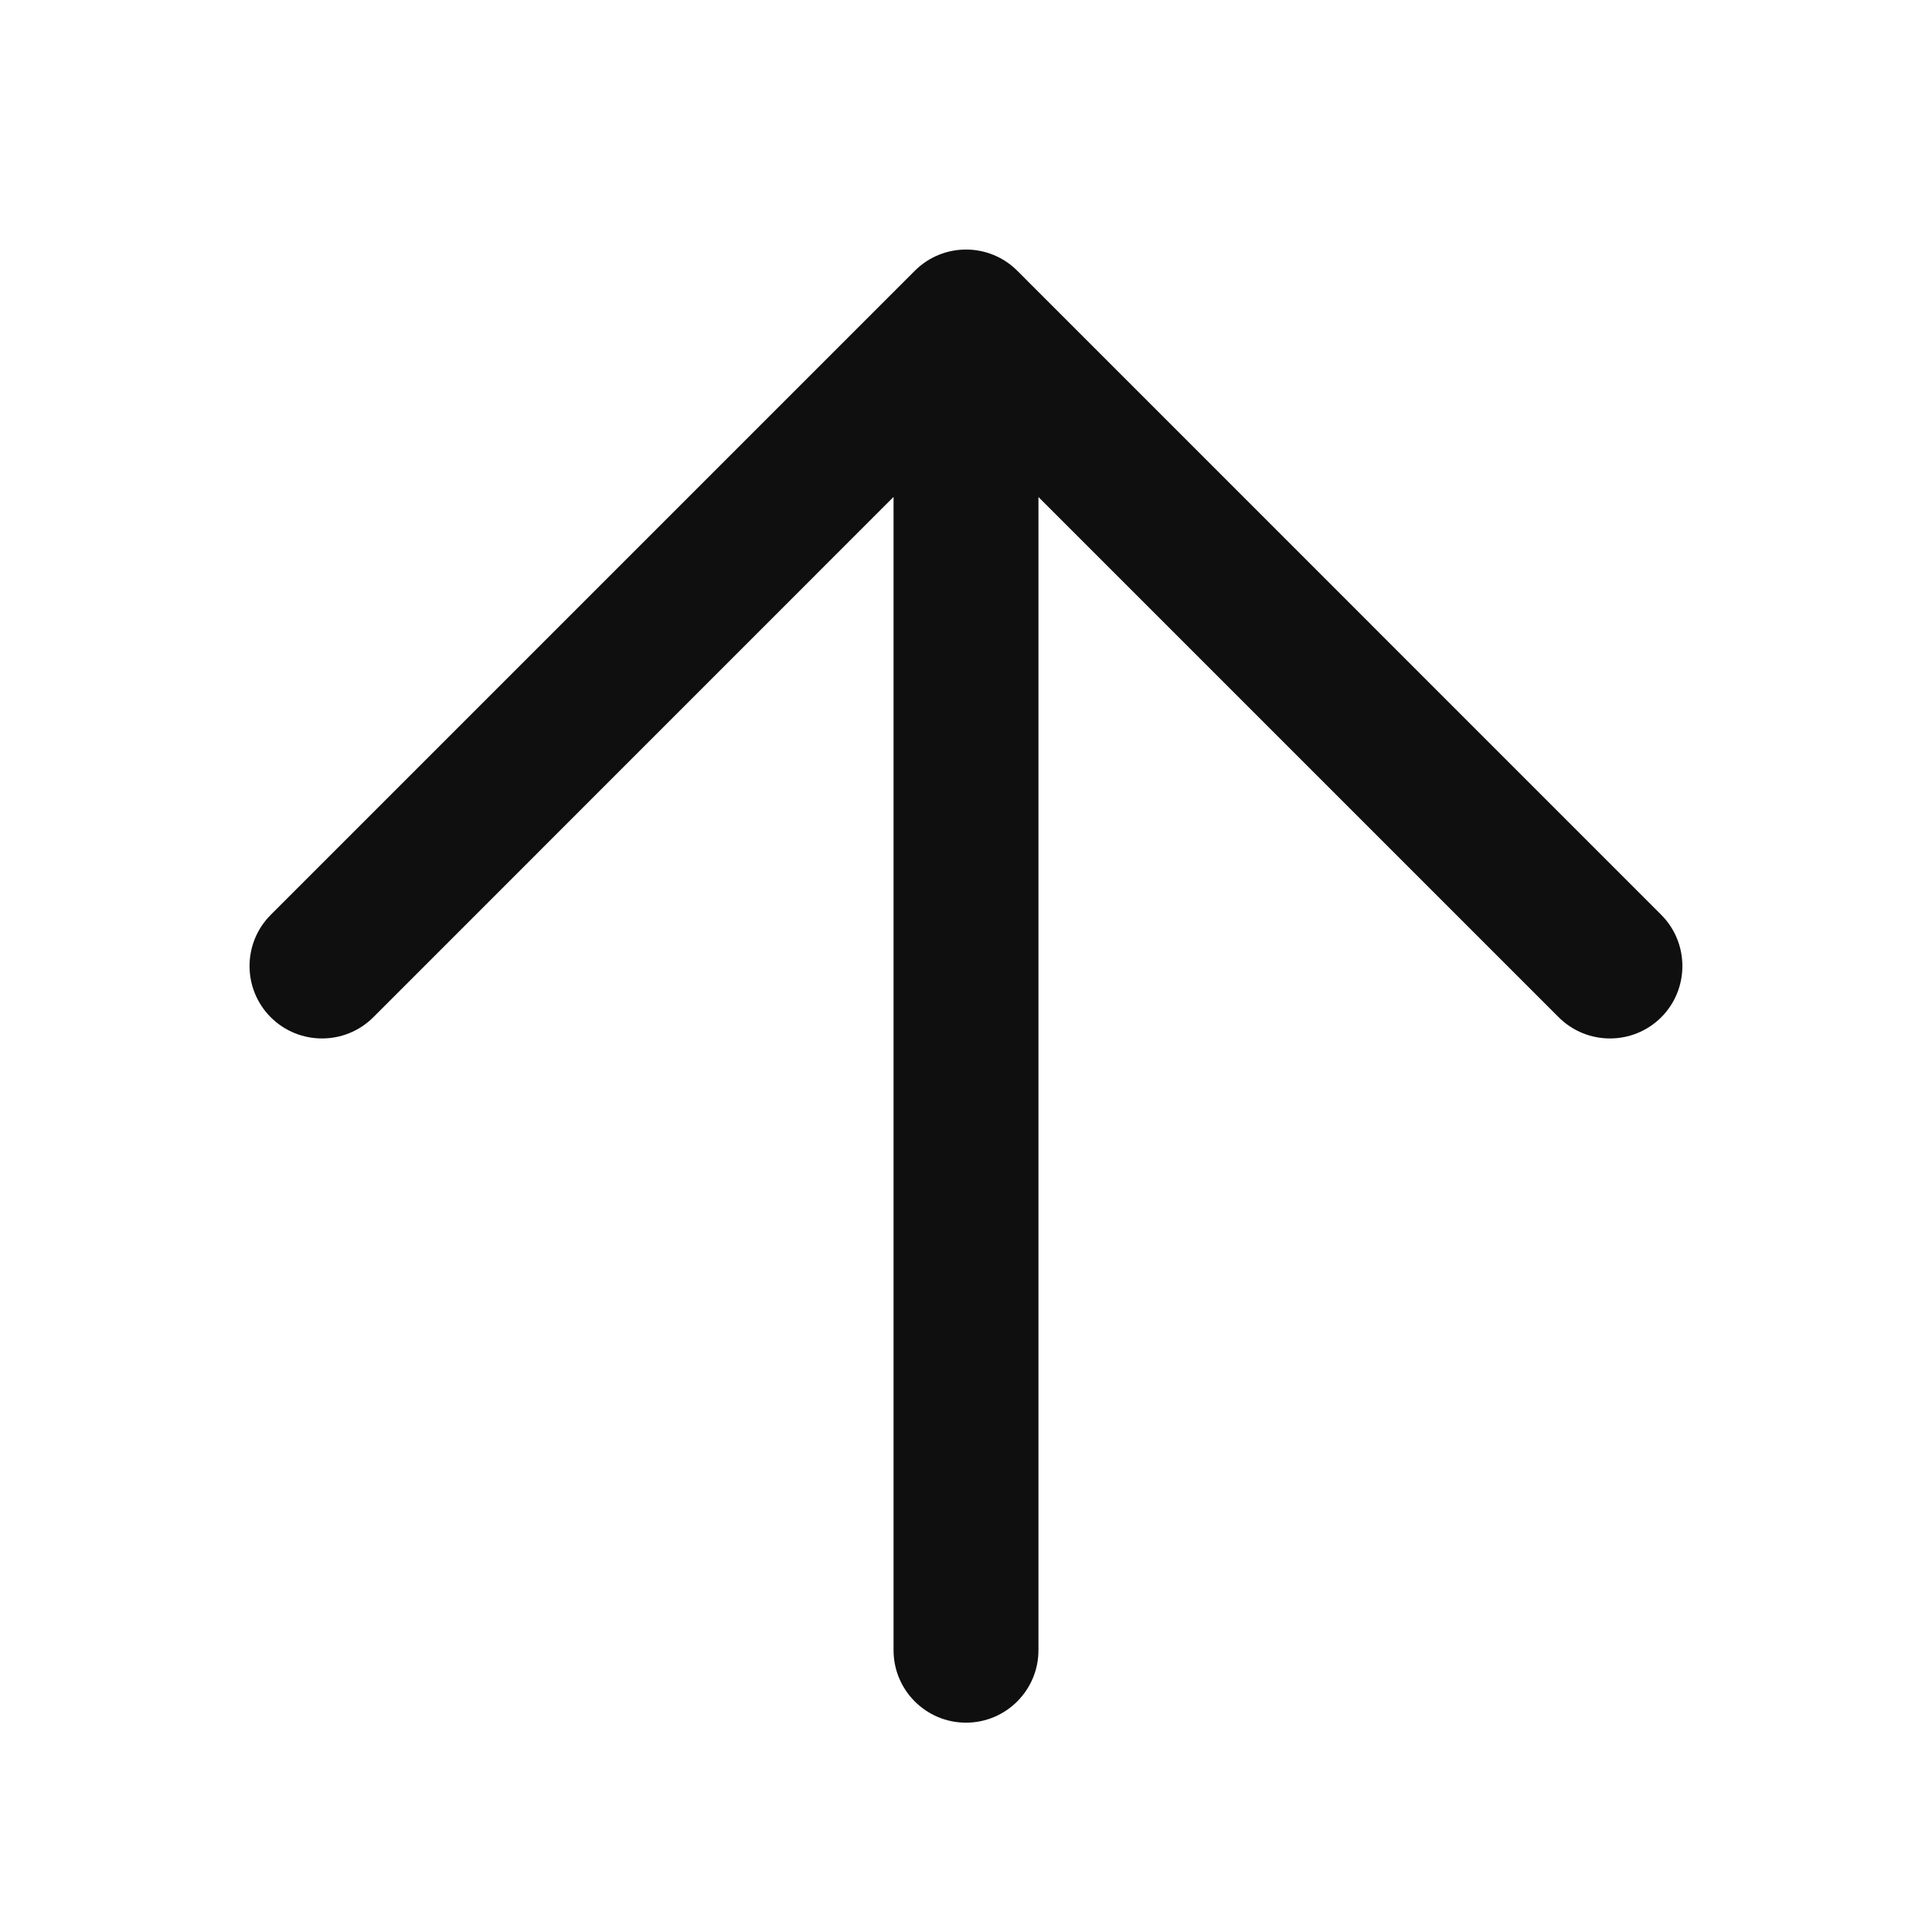
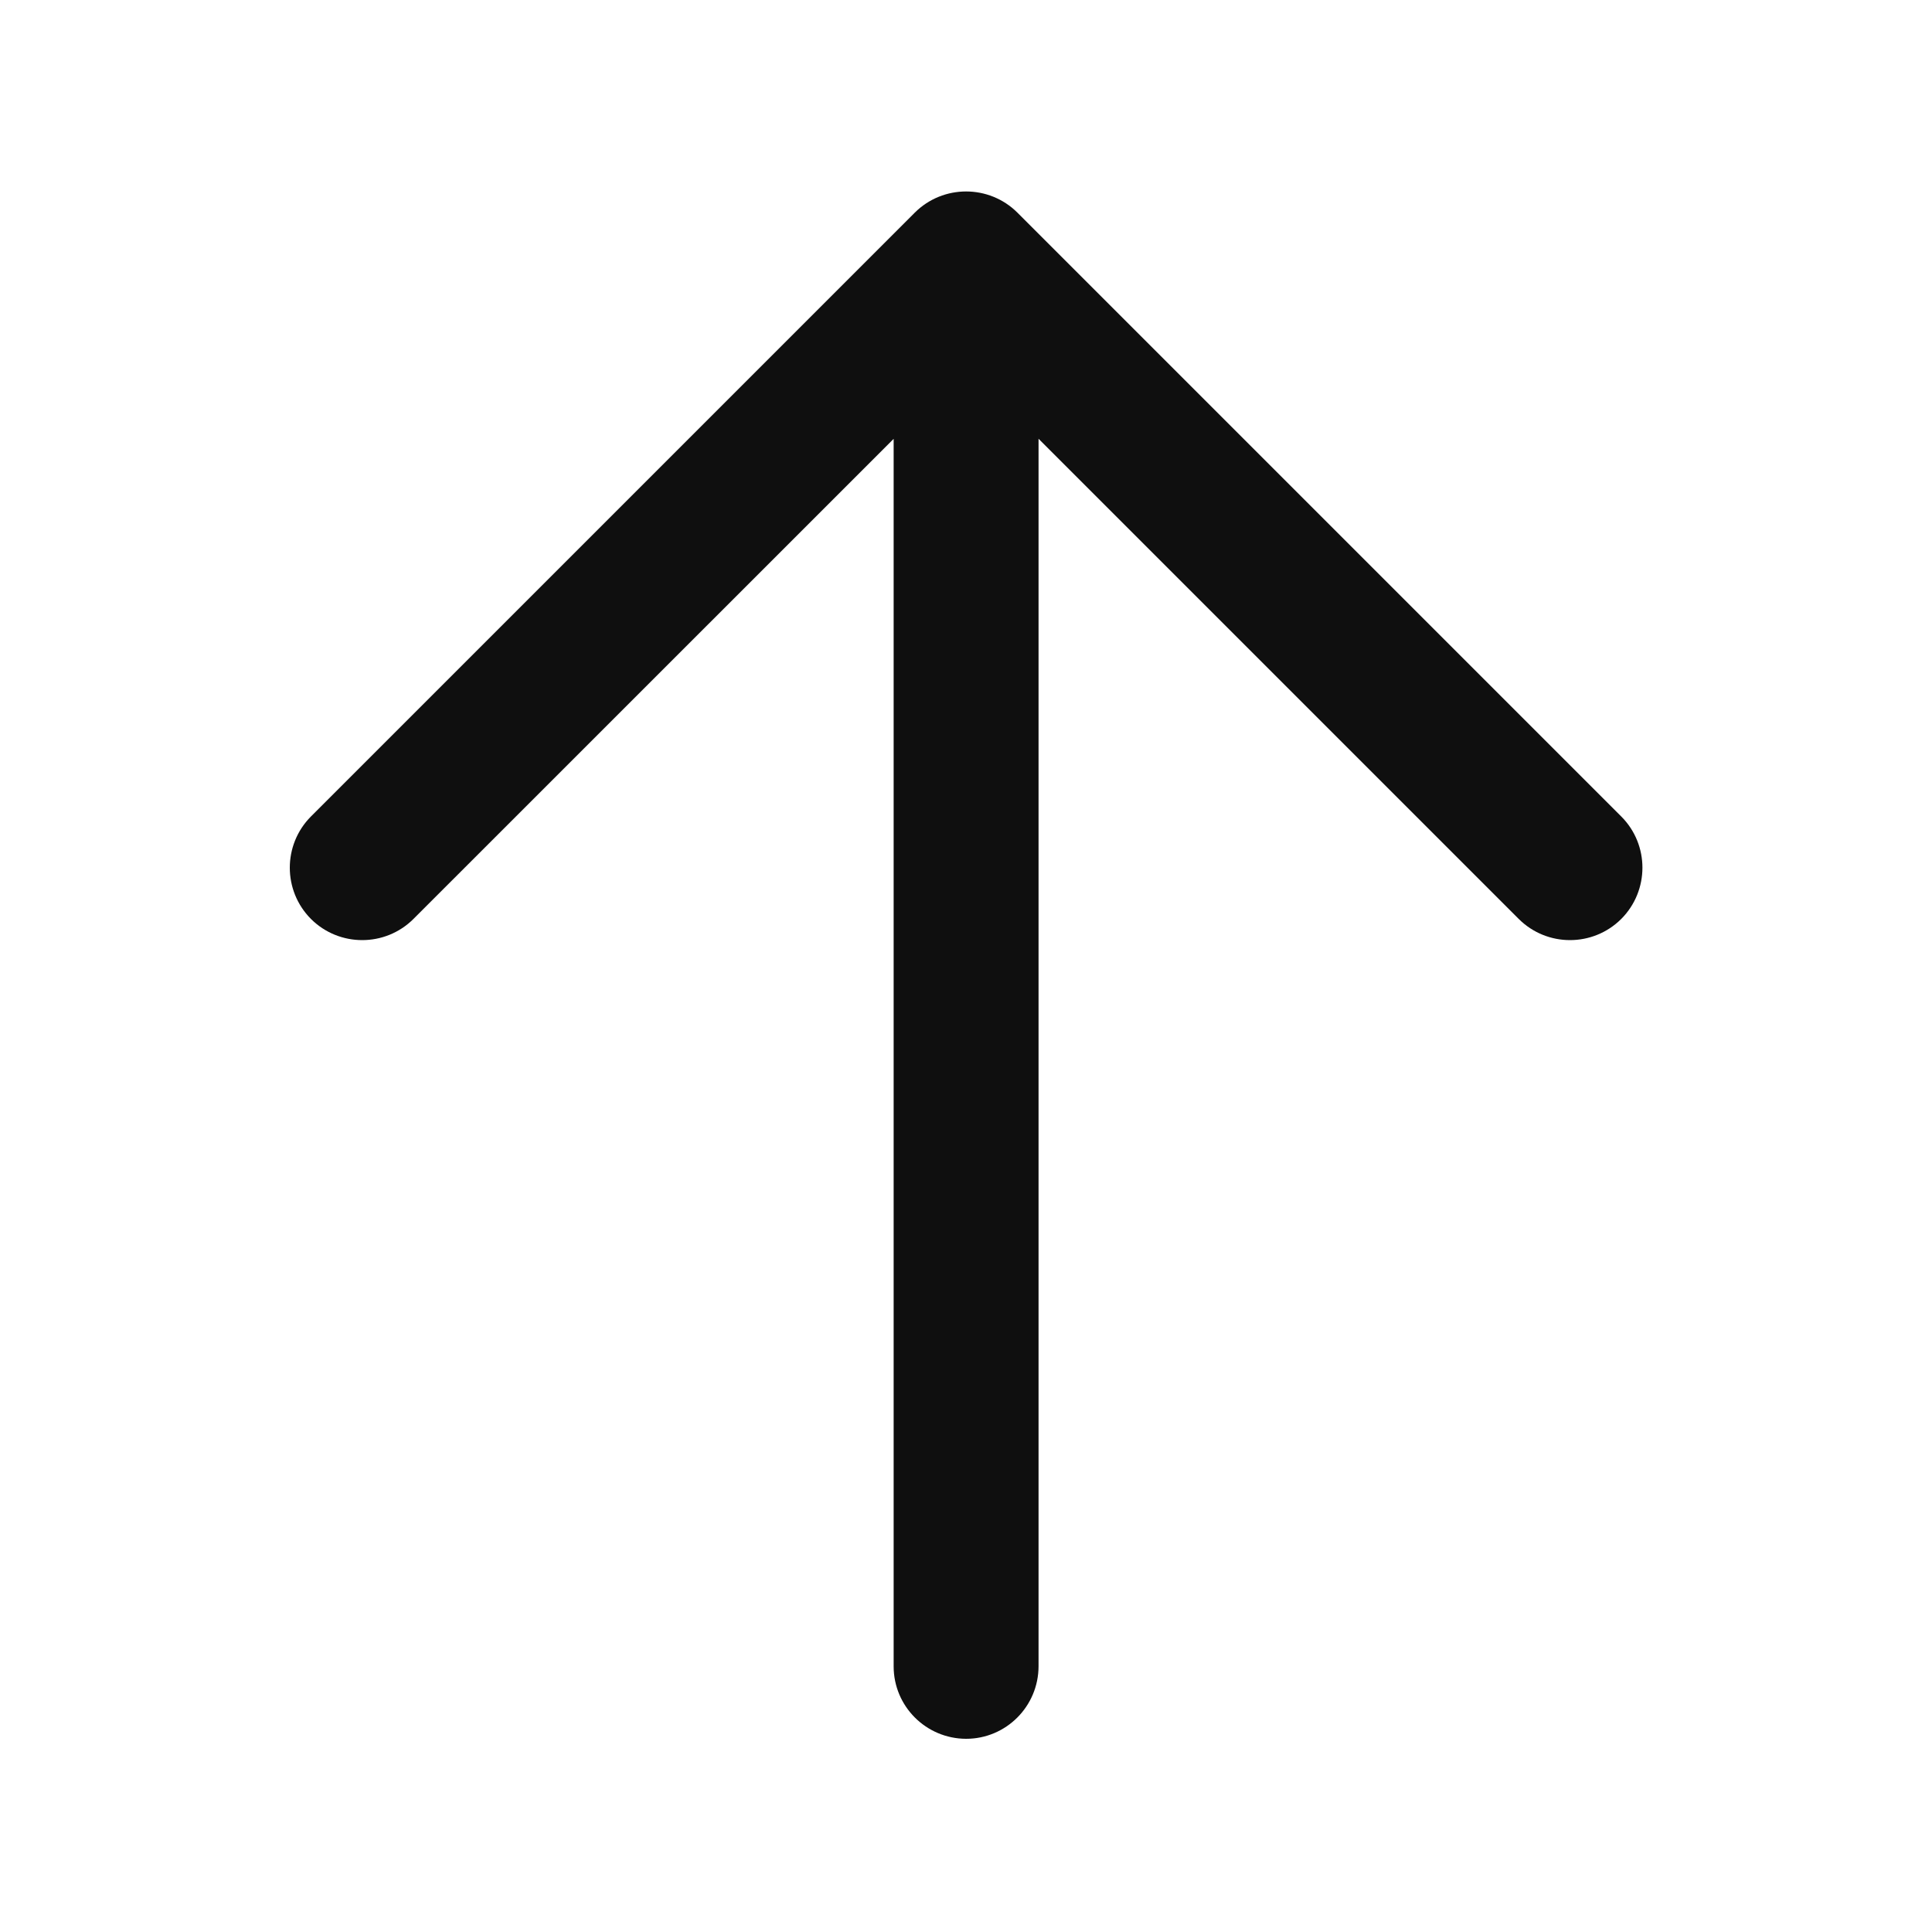
<svg xmlns="http://www.w3.org/2000/svg" width="20" height="20" viewBox="0 0 20 20" fill="none">
-   <path d="M9.25 17.083C9.25 17.497 9.586 17.833 10 17.833C10.414 17.833 10.75 17.497 10.75 17.083V5.145L16.136 10.531C16.429 10.823 16.904 10.823 17.197 10.531C17.489 10.238 17.489 9.763 17.197 9.47L10.531 2.803C10.238 2.51 9.763 2.51 9.47 2.803L2.803 9.47C2.51 9.763 2.51 10.238 2.803 10.531C3.096 10.823 3.571 10.823 3.864 10.531L9.25 5.144V17.083Z" fill="#0F0F0F" />
+   <path d="M3.219 9.513C2.927 9.22 2.927 8.745 3.219 8.452L9.47 2.201C9.763 1.909 10.239 1.909 10.532 2.201L16.783 8.452C17.076 8.745 17.075 9.22 16.783 9.513C16.49 9.805 16.015 9.805 15.722 9.513L10.751 4.542L10.751 17.25C10.75 17.664 10.415 18 10.001 18C9.587 17.999 9.251 17.664 9.251 17.25L9.251 4.543L4.28 9.513C3.987 9.805 3.512 9.805 3.219 9.513Z" fill="#0F0F0F" />
</svg>
